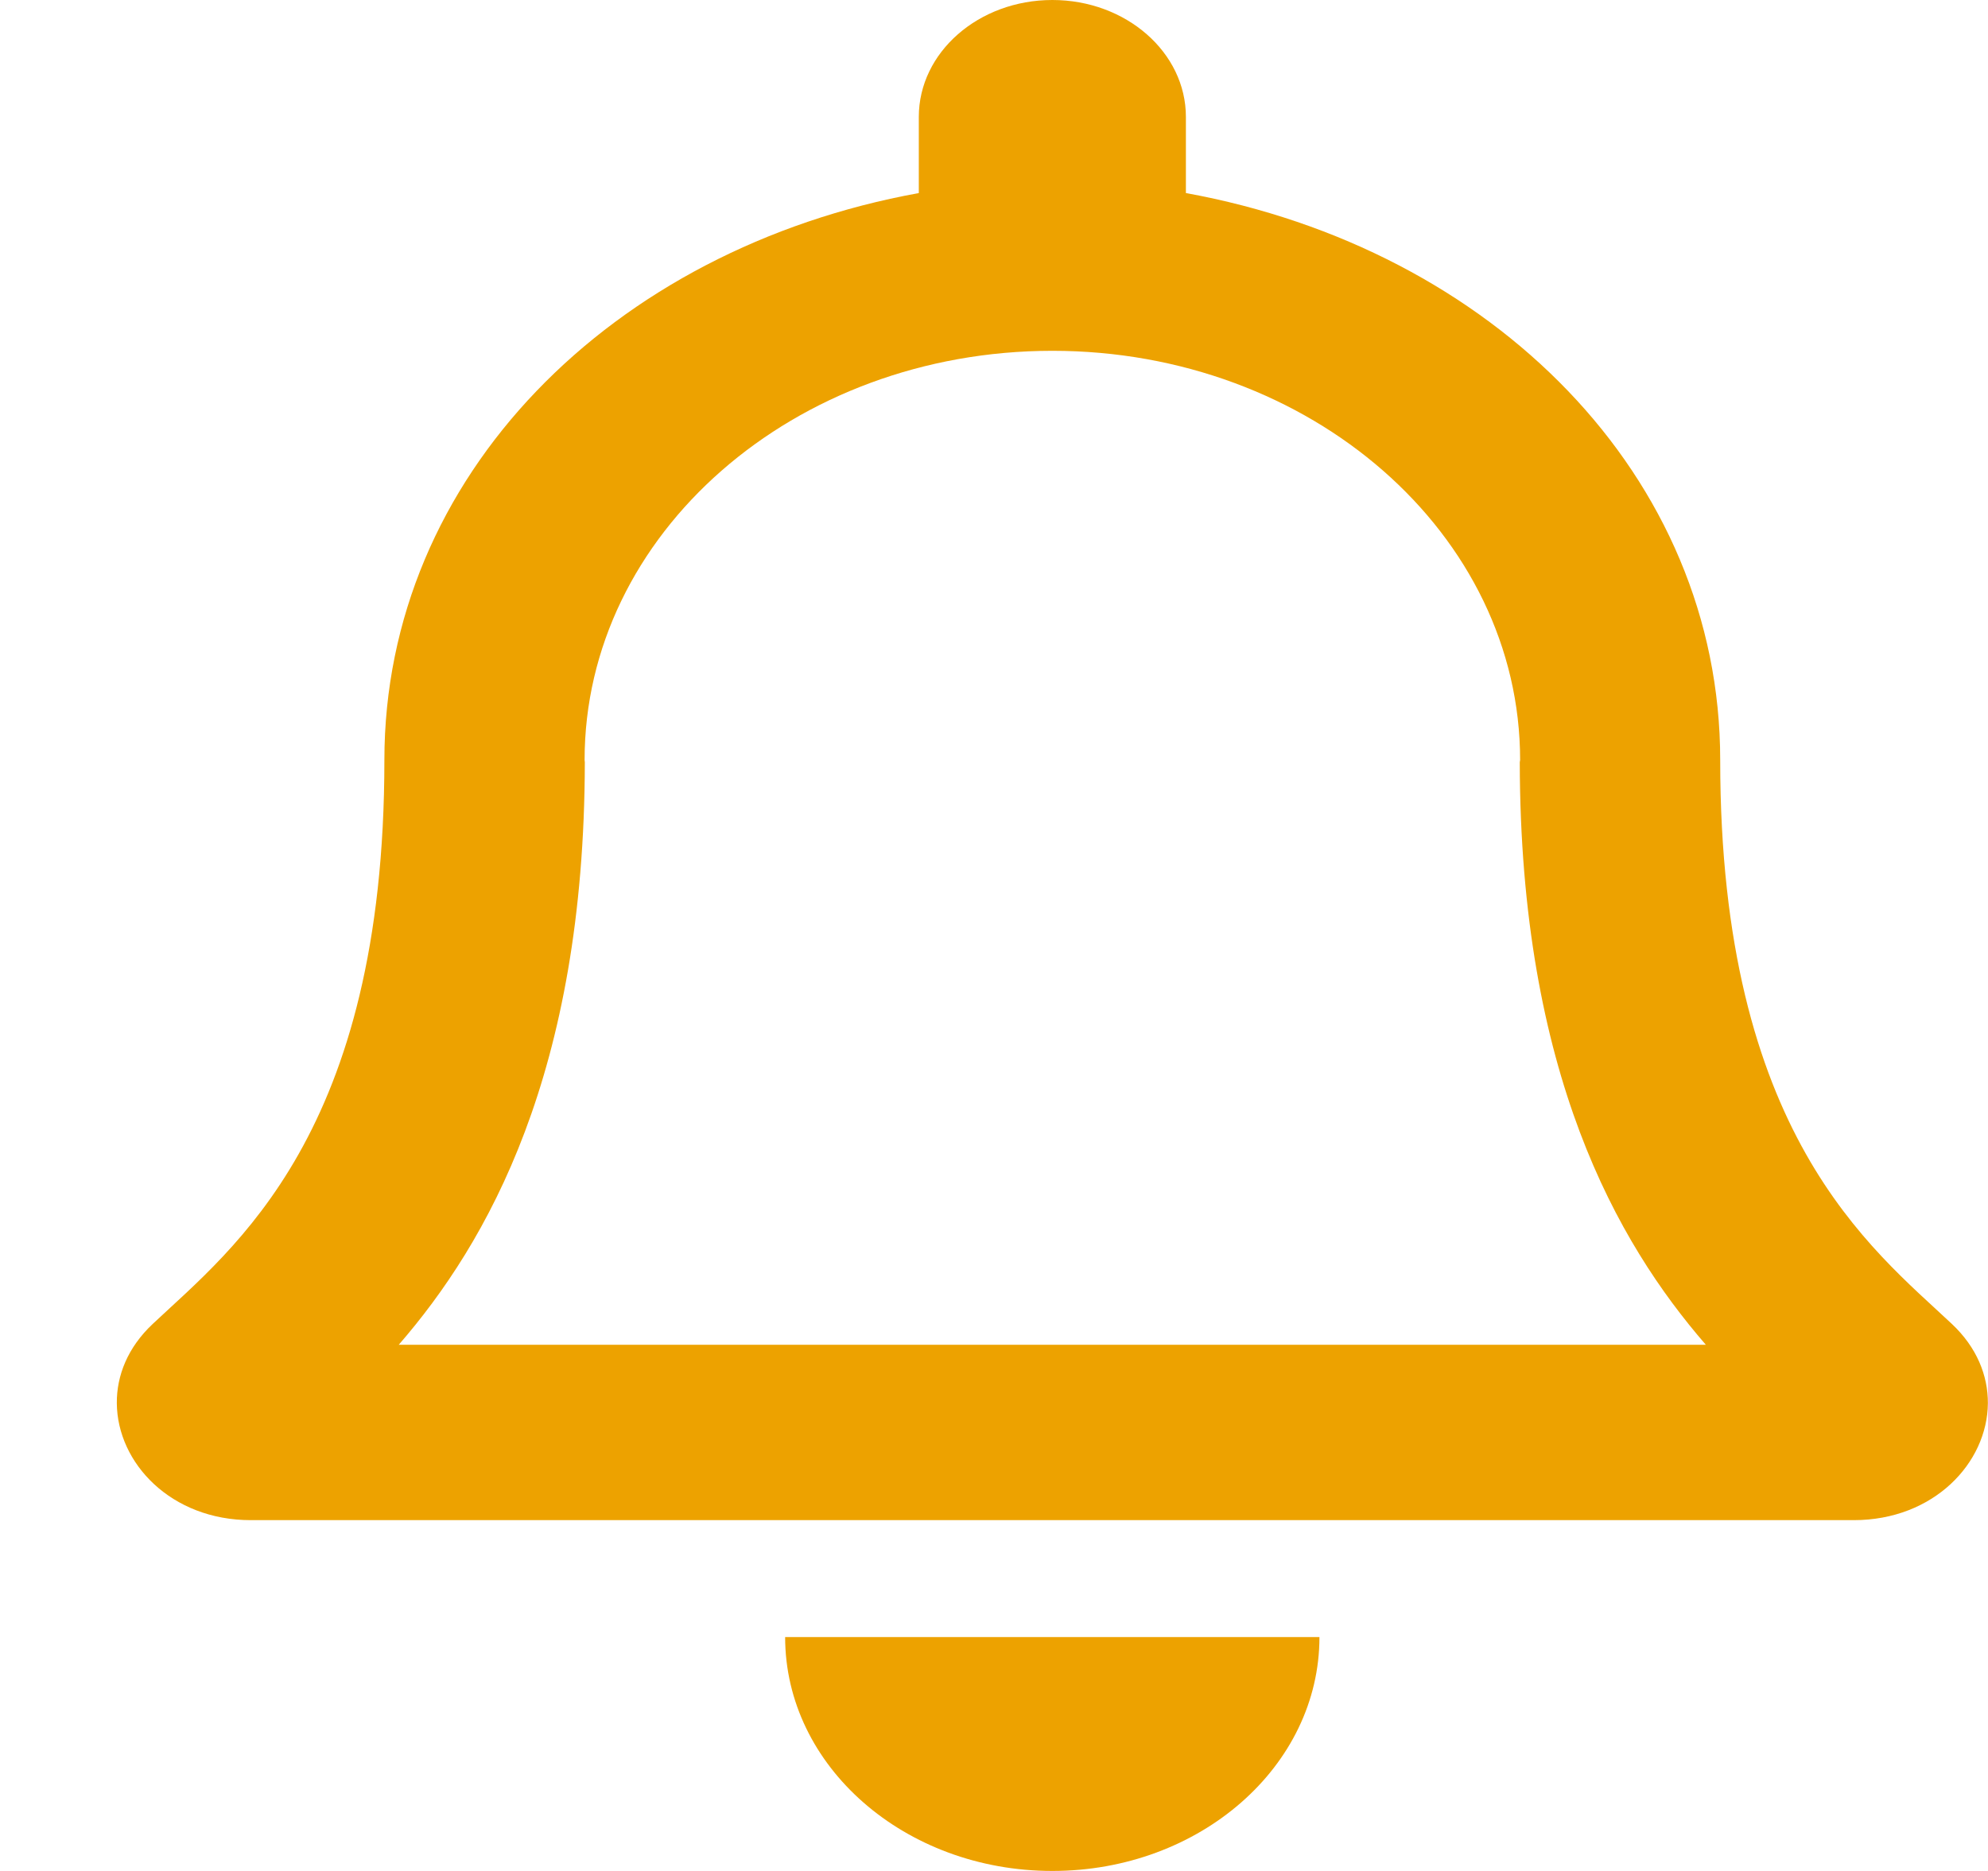
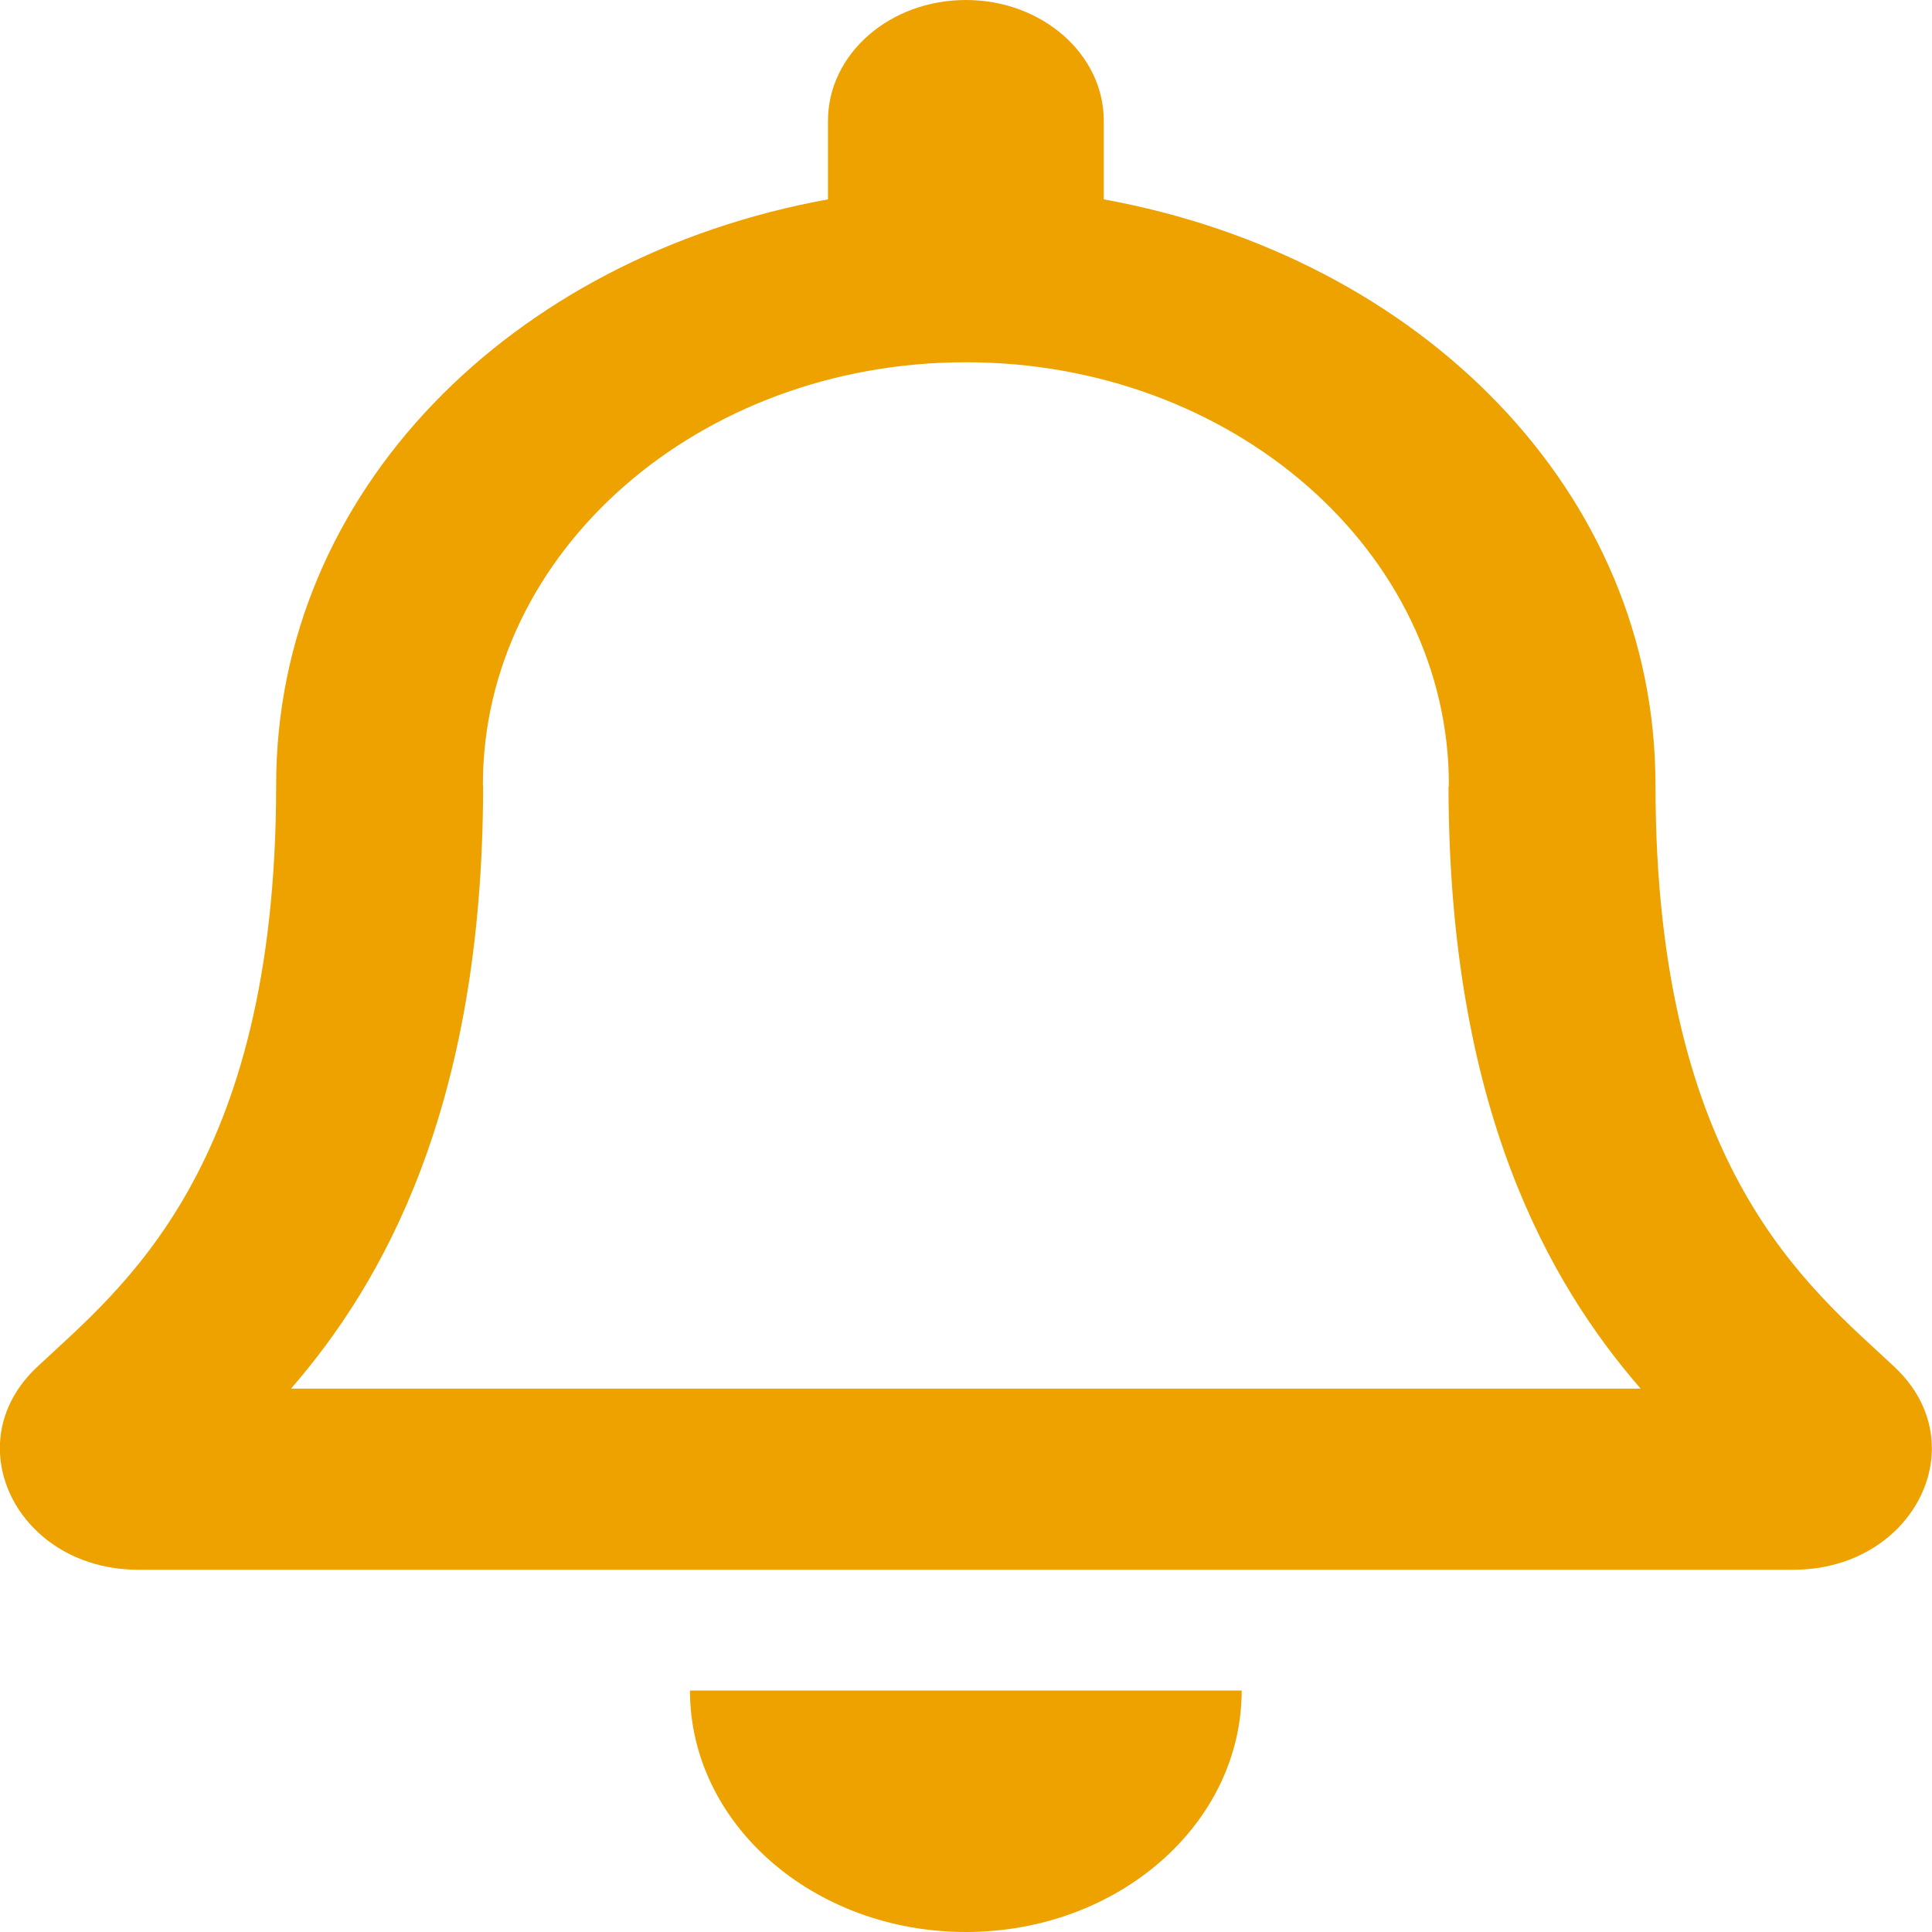
- <svg xmlns="http://www.w3.org/2000/svg" width="17" height="16" viewBox="0 0 17 16">
-   <path fill="#EDA200" d="M16.691,11.322 C16.001,10.673 14.71,9.697 14.71,6.5 C14.71,4.072 12.764,2.128 10.141,1.651 L10.141,1 C10.141,0.448 9.629,0 8.999,0 C8.368,0 7.857,0.448 7.857,1 L7.857,1.651 C5.233,2.128 3.287,4.072 3.287,6.5 C3.287,9.697 1.996,10.673 1.306,11.322 C1.092,11.523 0.997,11.764 0.999,12 C1.003,12.512 1.462,13 2.145,13 L15.852,13 C16.535,13 16.995,12.512 16.999,12 C17,11.764 16.905,11.523 16.691,11.322 L16.691,11.322 Z M3.41,11.5 C4.168,10.626 4.997,9.177 5.001,6.518 C5.001,6.512 4.999,6.506 4.999,6.5 C4.999,4.567 6.789,3 8.999,3 C11.208,3 12.999,4.567 12.999,6.5 C12.999,6.506 12.996,6.512 12.996,6.518 C13,9.178 13.829,10.626 14.587,11.5 L3.41,11.5 Z M8.999,16 C10.26,16 11.283,15.105 11.283,14 L6.714,14 C6.714,15.105 7.737,16 8.999,16 Z" />
+ <svg xmlns="http://www.w3.org/2000/svg" width="16" height="16" viewBox="0 0 16 16">
+   <g fill="none" fill-rule="evenodd" transform="translate(-1 -1)">
+     <path fill="#EDA200" fill-rule="nonzero" d="M16.691,12.322 C16.001,11.673 14.71,10.697 14.71,7.5 C14.71,5.072 12.764,3.128 10.141,2.651 L10.141,2 C10.141,1.448 9.629,1 8.999,1 C8.368,1 7.857,1.448 7.857,2 L7.857,2.651 C5.233,3.128 3.287,5.072 3.287,7.5 C3.287,10.697 1.996,11.673 1.306,12.322 C1.092,12.523 0.997,12.764 0.999,13 C1.003,13.512 1.462,14 2.145,14 L15.852,14 C16.535,14 16.995,13.512 16.999,13 C17,12.764 16.905,12.523 16.691,12.322 L16.691,12.322 Z M3.41,12.5 C4.168,11.626 4.997,10.177 5.001,7.518 C5.001,7.512 4.999,7.506 4.999,7.5 C4.999,5.567 6.789,4 8.999,4 C11.208,4 12.999,5.567 12.999,7.5 C12.999,7.506 12.996,7.512 12.996,7.518 C13,10.178 13.829,11.626 14.587,12.5 L3.41,12.5 Z M8.999,17 C10.26,17 11.283,16.105 11.283,15 L6.714,15 C6.714,16.105 7.737,17 8.999,17 Z" />
+     <rect width="18" height="18" />
+   </g>
</svg>
